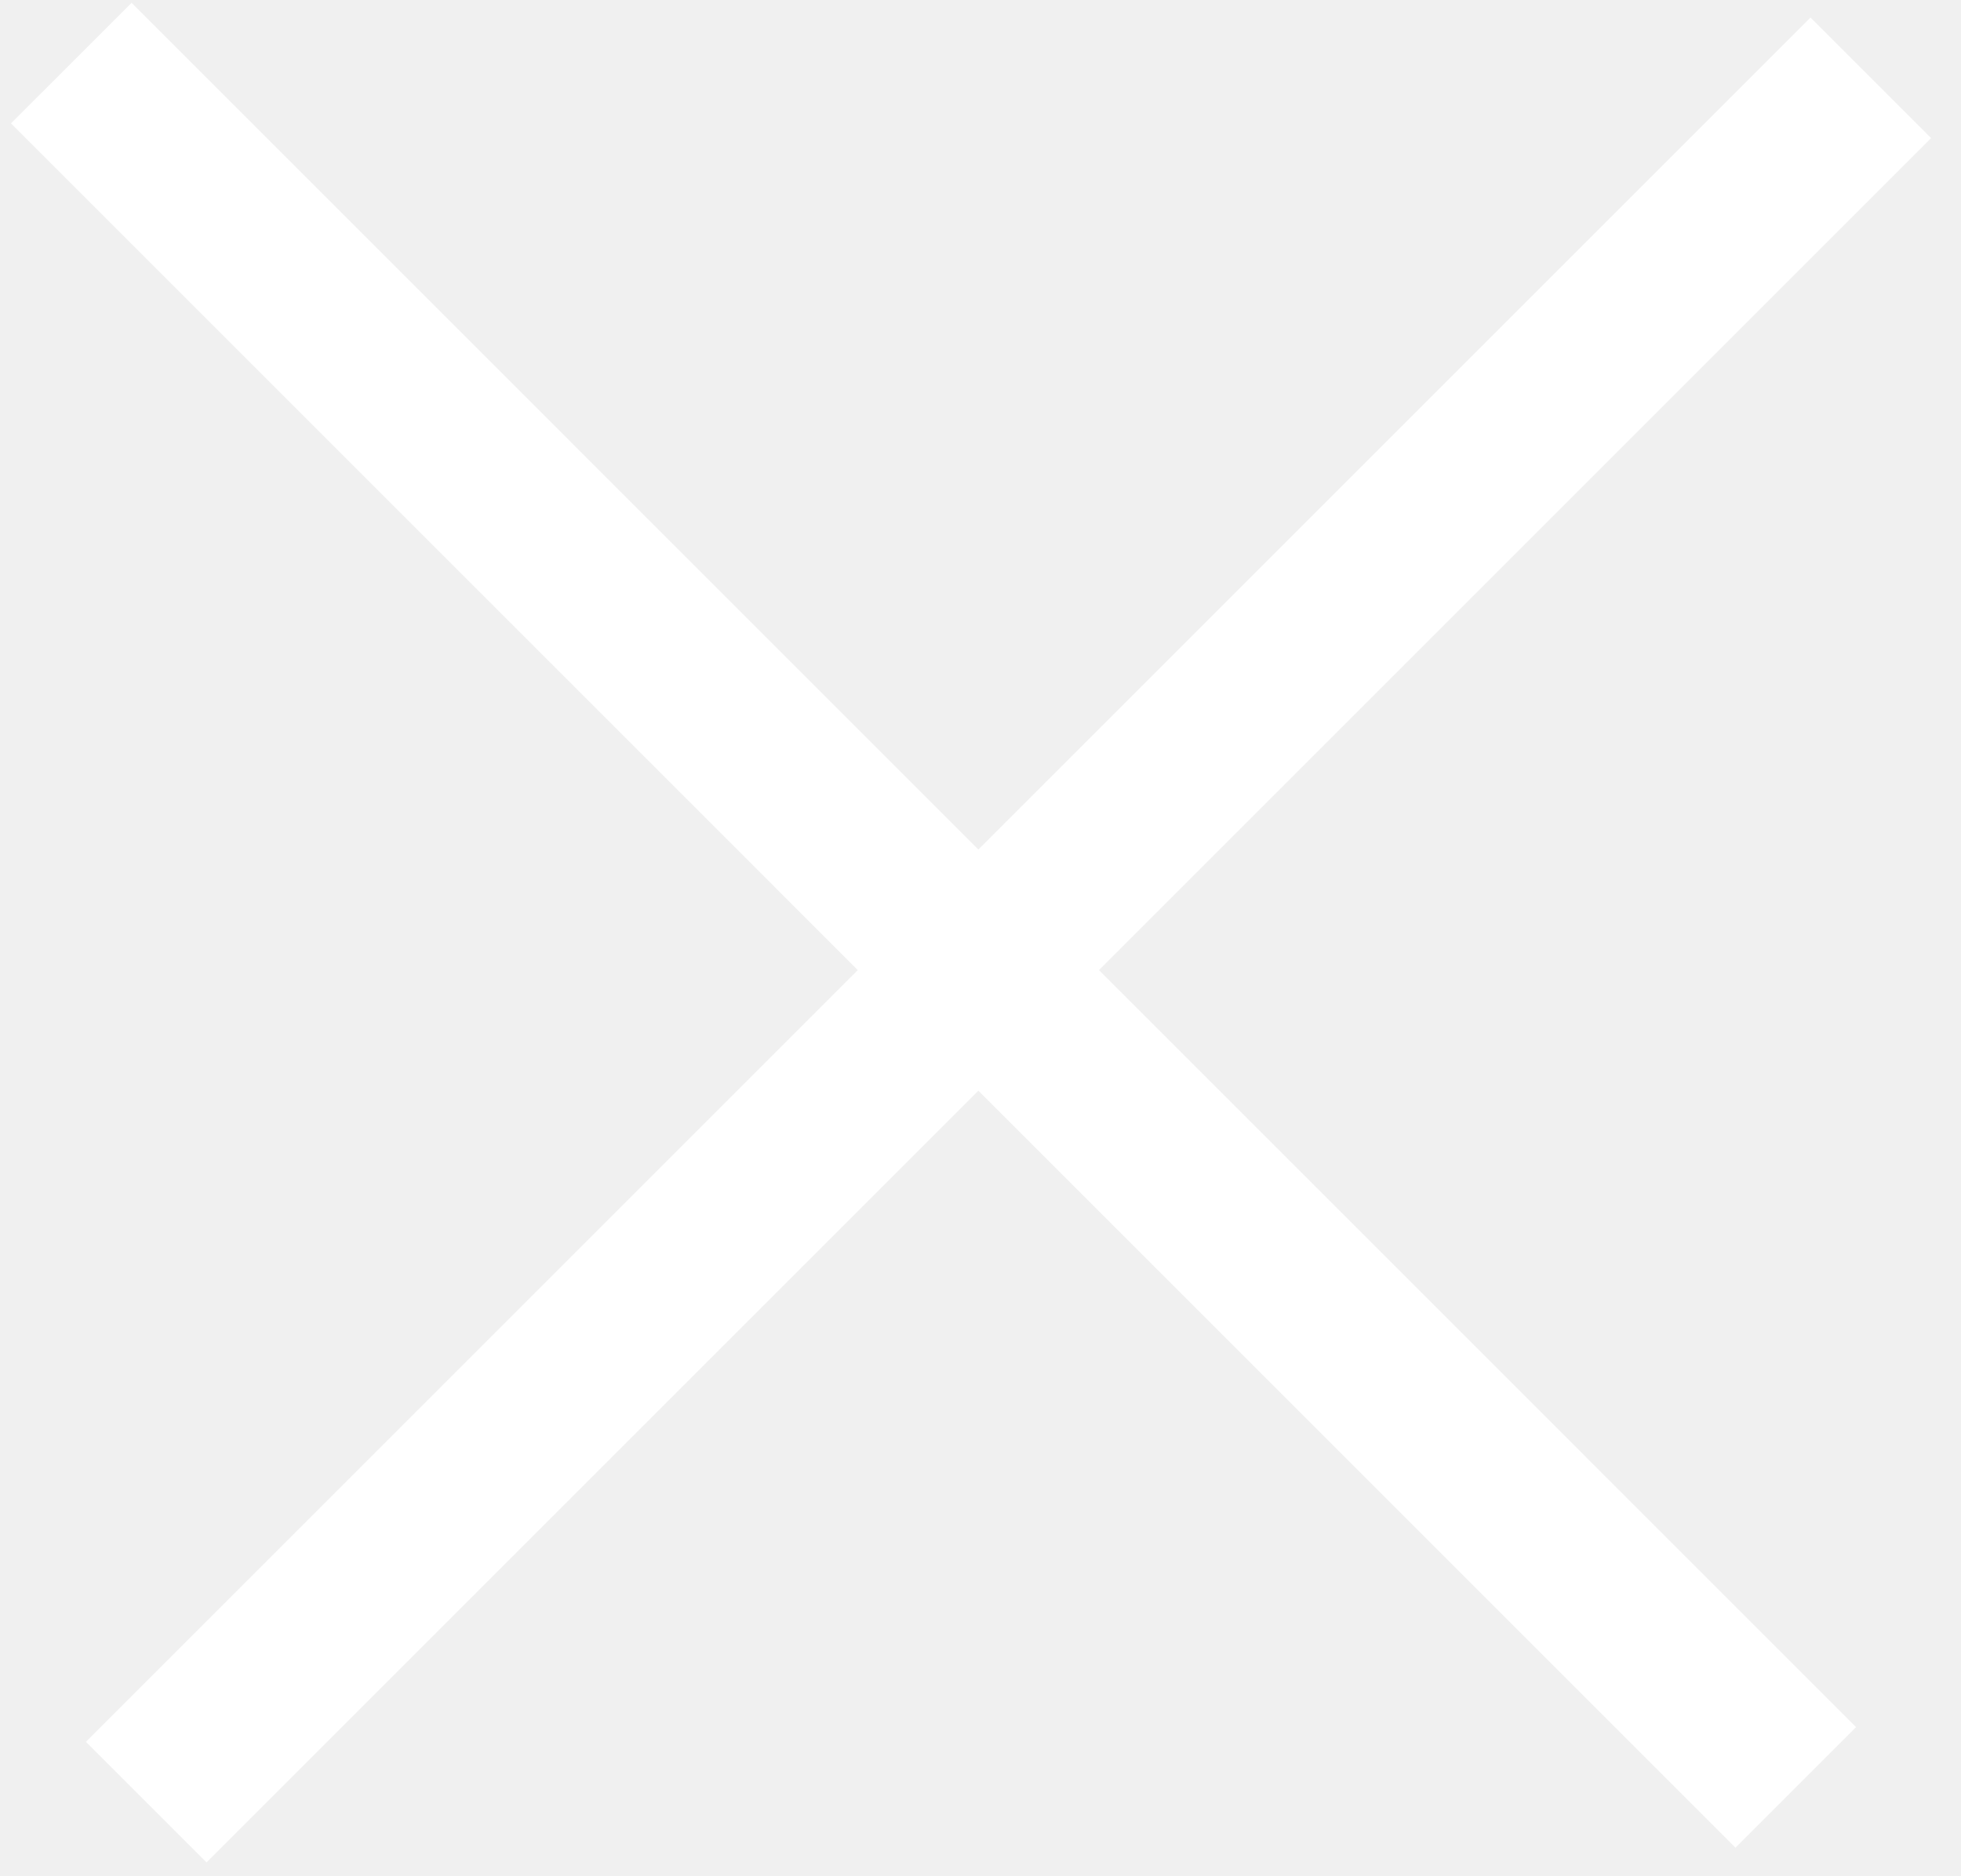
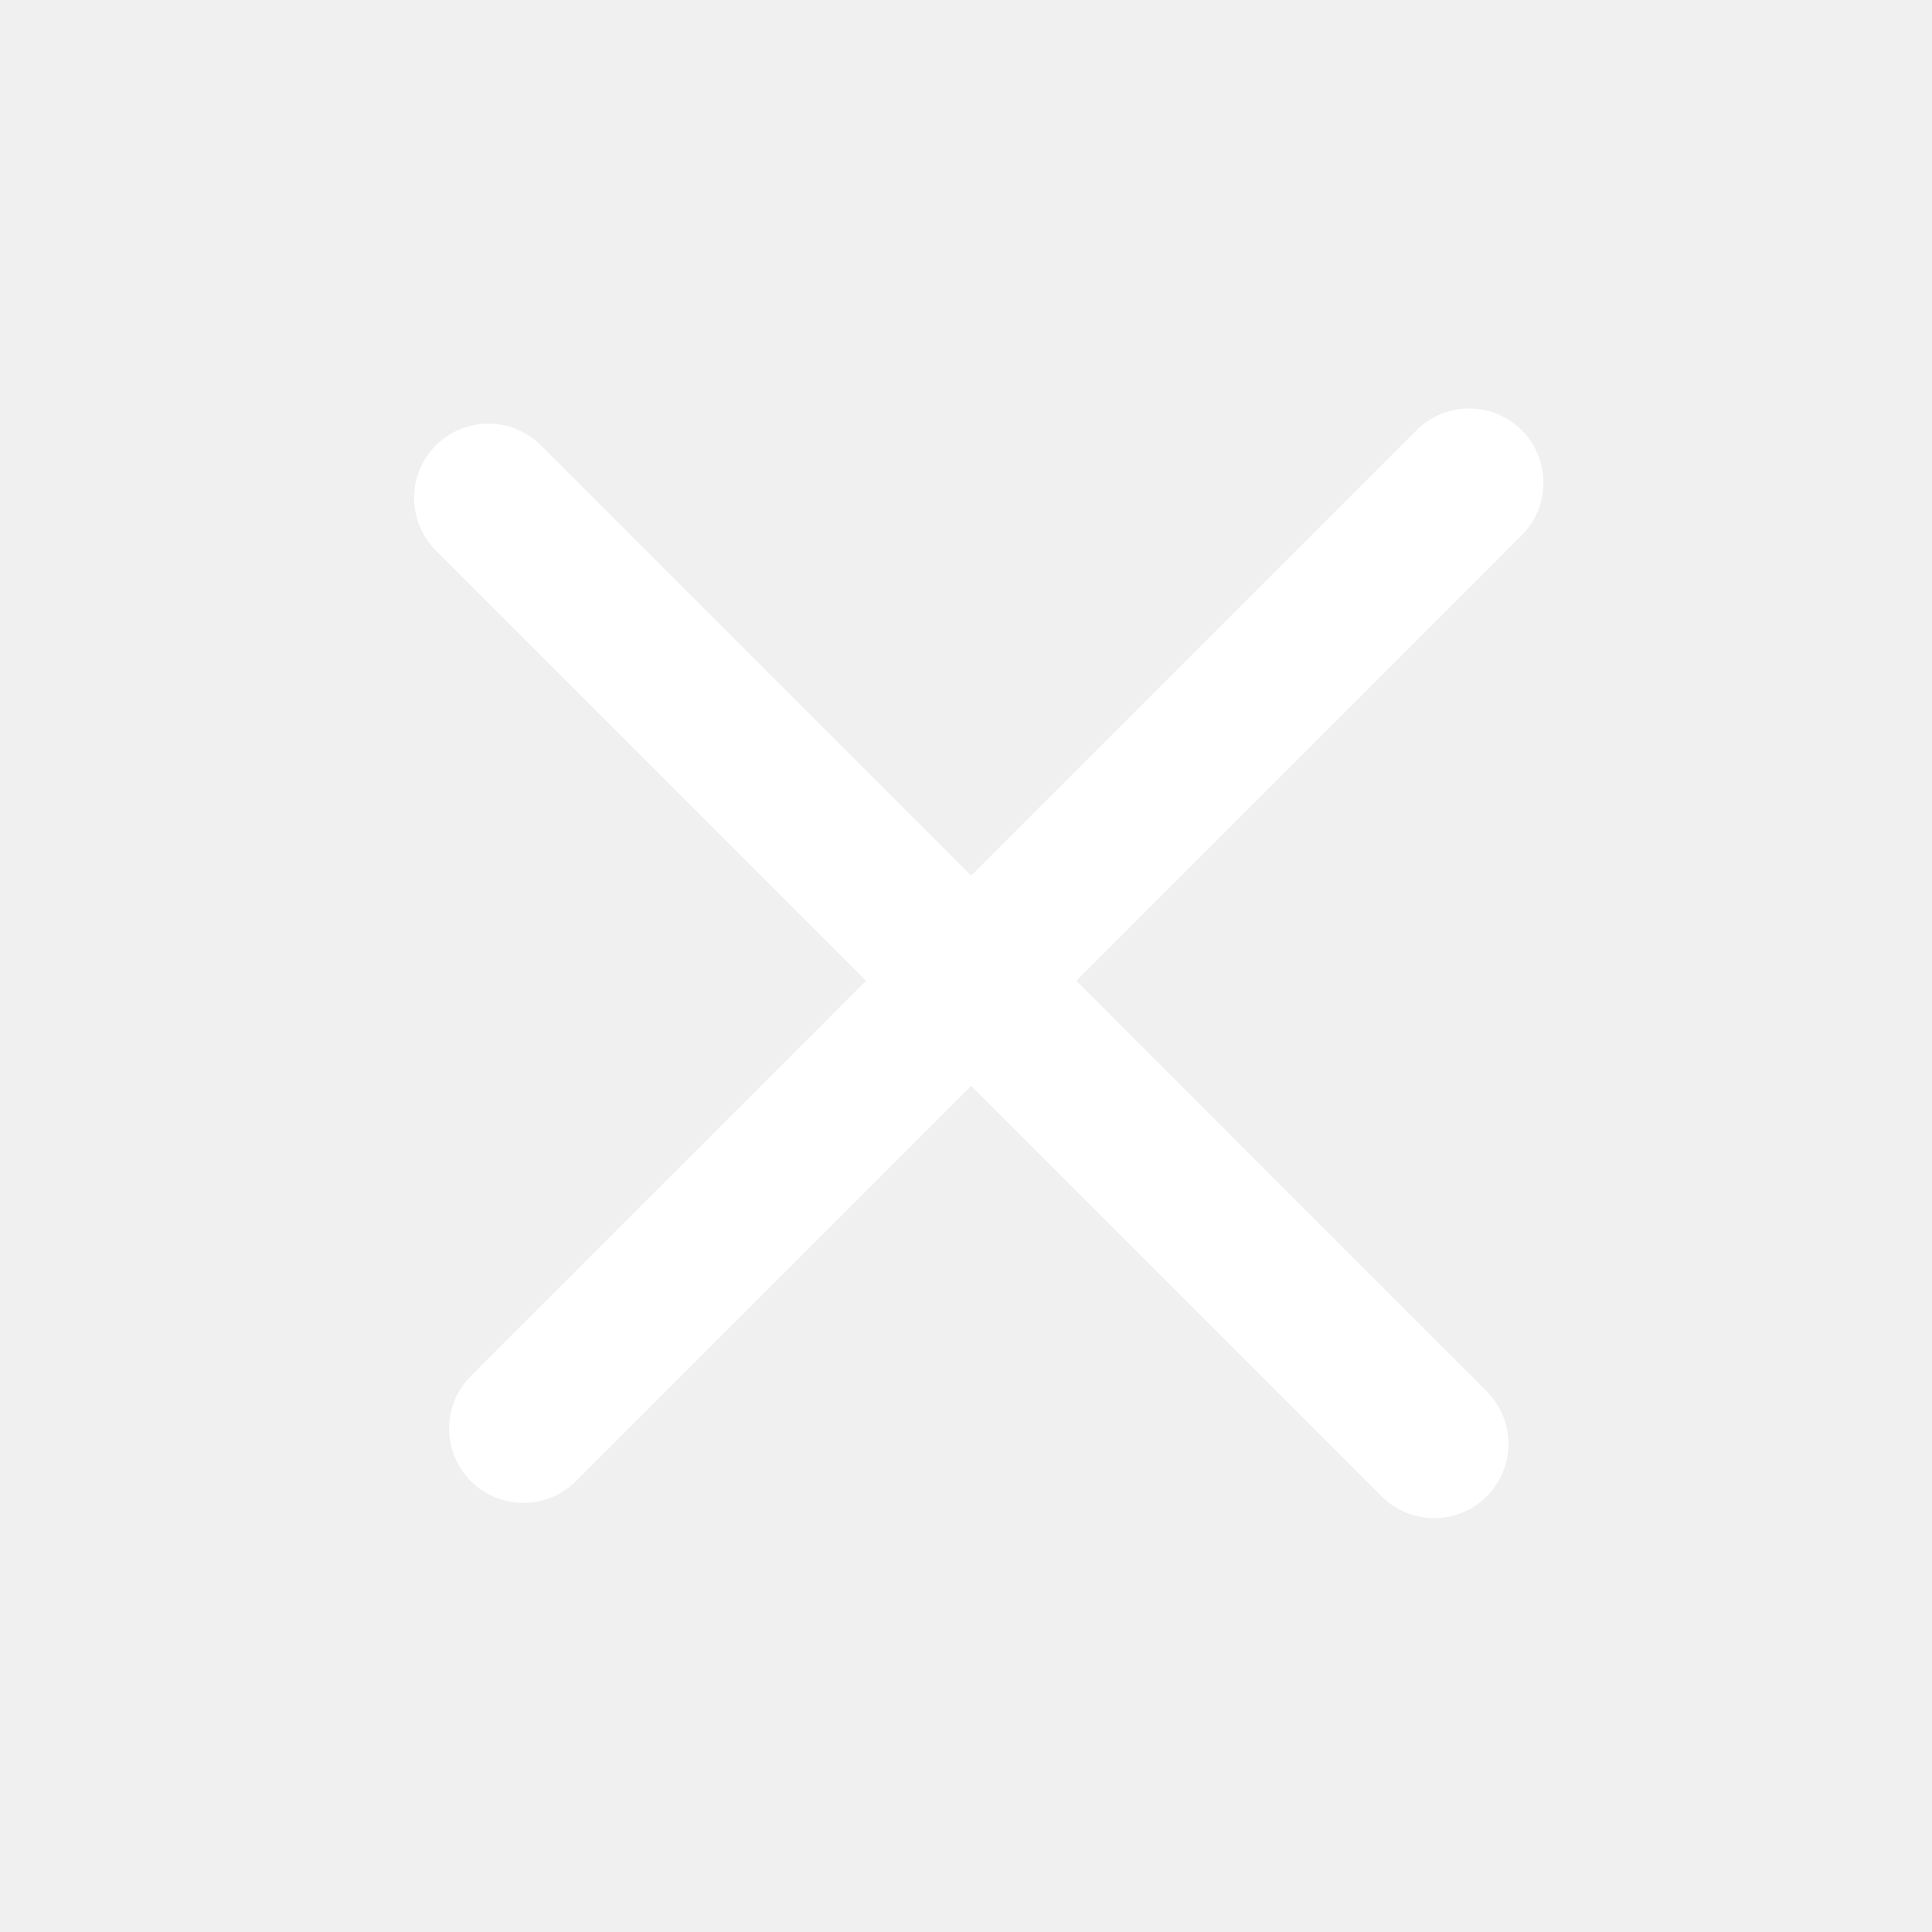
- <svg xmlns="http://www.w3.org/2000/svg" width="23" height="22" viewBox="0 0 23 22" fill="none">
-   <line x1="21.062" y1="20.967" x2="0.836" y2="0.74" stroke="white" stroke-width="2" />
-   <line x1="1.715" y1="21.14" x2="21.942" y2="0.913" stroke="white" stroke-width="2" />
+ <svg xmlns="http://www.w3.org/2000/svg" width="26" height="26" fill="none">
+   <path d="M6.573 6.701L19.3 19.43m.471-12.933L7.044 19.225" stroke="#fff" stroke-width="2" stroke-linecap="round" />
</svg>
